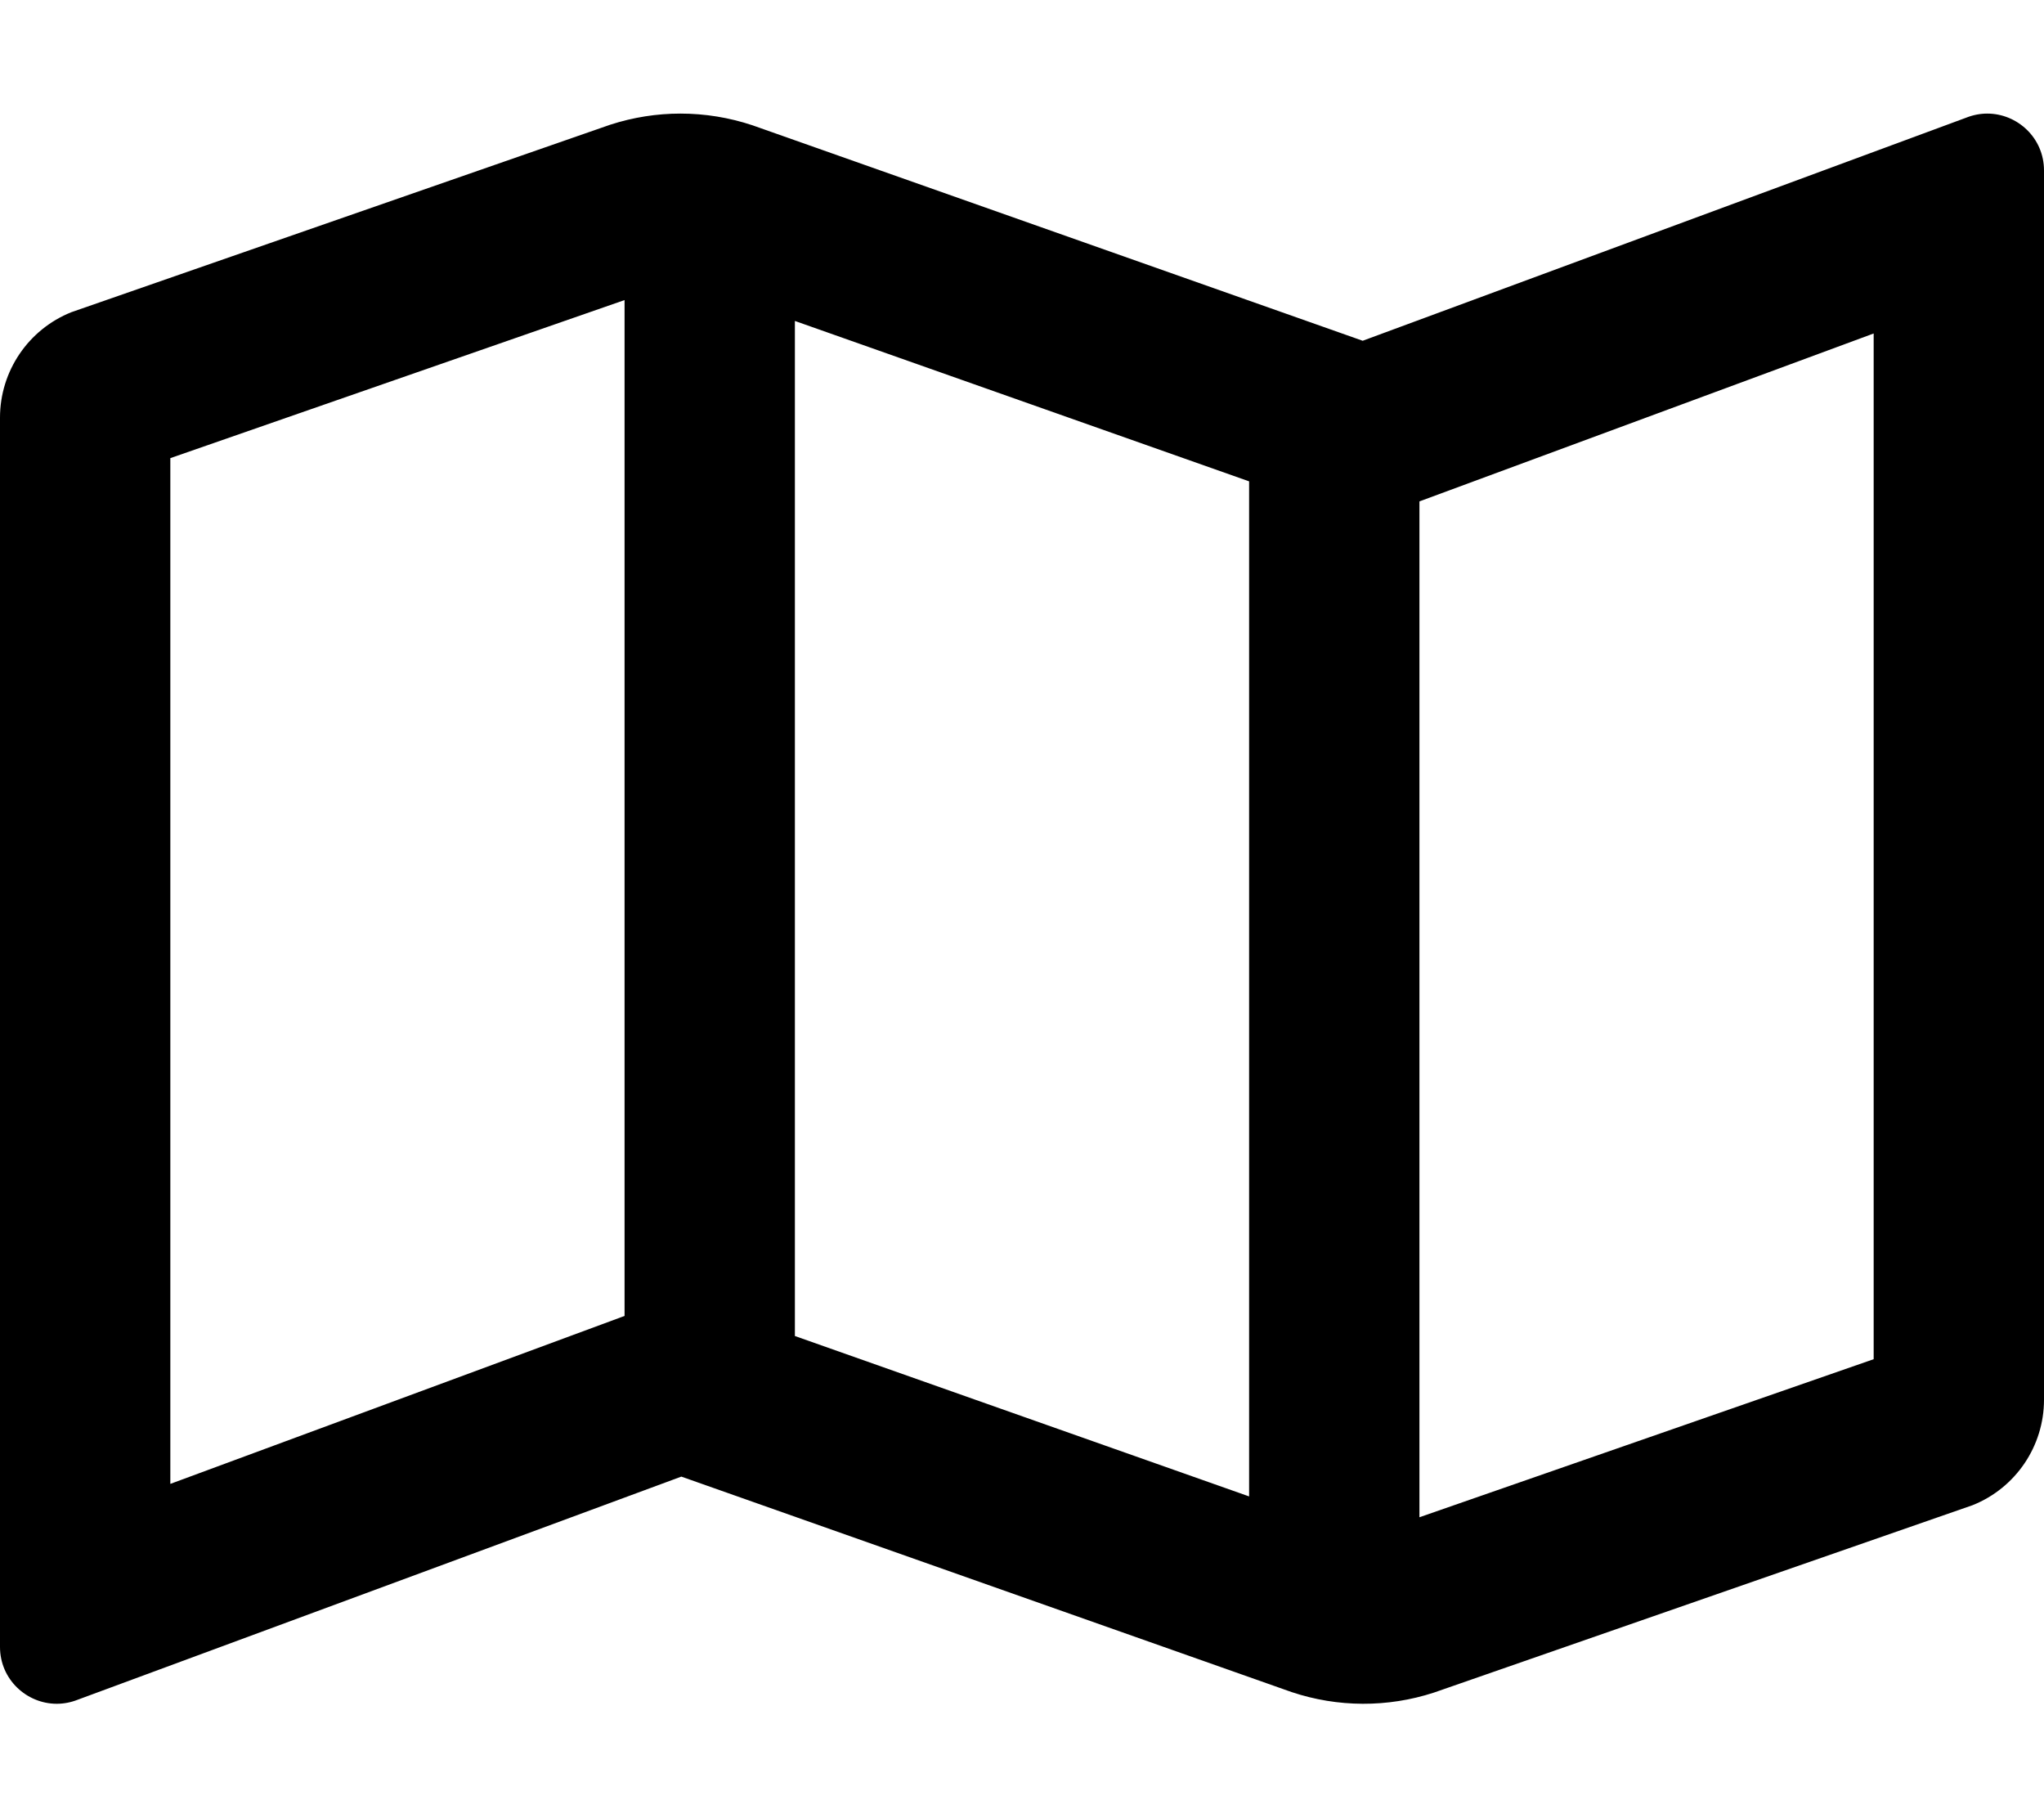
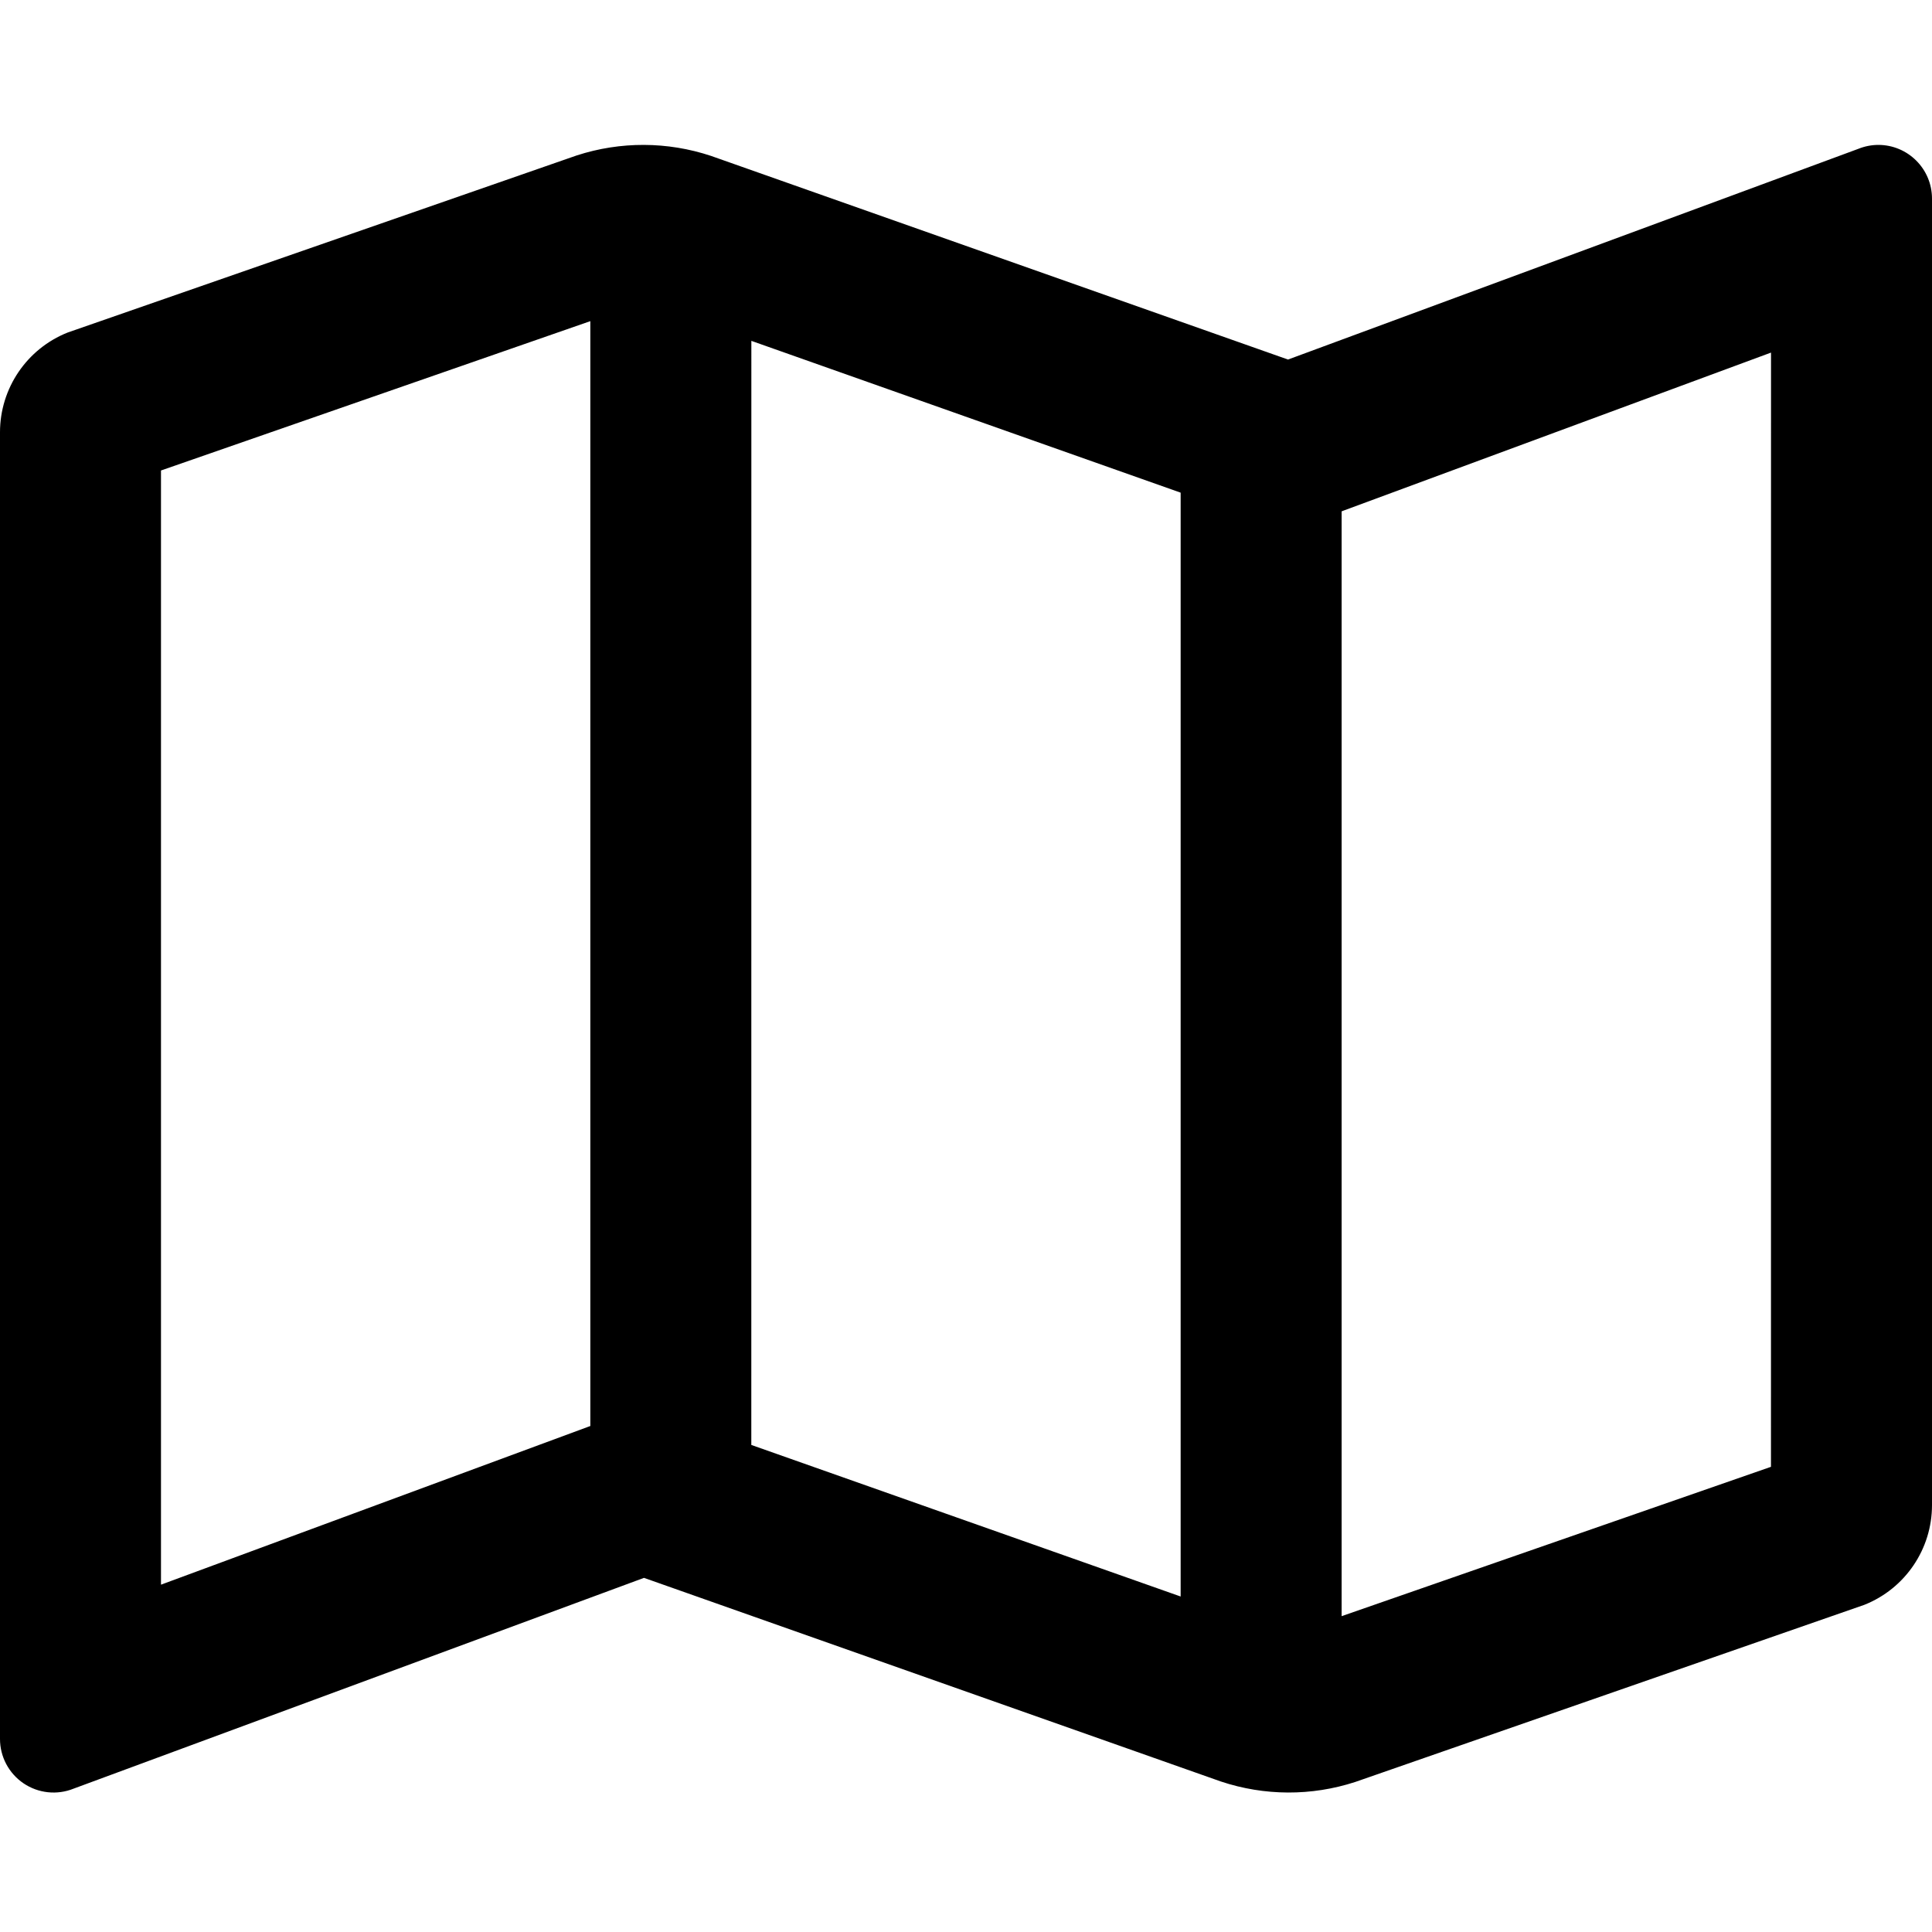
- <svg xmlns="http://www.w3.org/2000/svg" aria-hidden="true" focusable="false" data-prefix="far" data-icon="map" class="svg-inline--fa fa-map fa-w-18" role="img" viewBox="0 0 576 512">
-   <path d="M560.02 32c-1.96 0-3.98.37-5.96 1.16L384.01 96H384L212 35.28A64.252 64.252 0 0 0 191.76 32c-6.69 0-13.37 1.05-19.81 3.14L20.12 87.95A32.006 32.006 0 0 0 0 117.66v346.32C0 473.17 7.53 480 15.99 480c1.96 0 3.97-.37 5.96-1.16L192 416l172 60.71a63.98 63.98 0 0 0 40.05.15l151.83-52.81A31.996 31.996 0 0 0 576 394.34V48.02c0-9.19-7.53-16.02-15.98-16.02zM224 90.42l128 45.19v285.97l-128-45.19V90.42zM48 418.05V129.07l128-44.53v286.2l-.64.23L48 418.05zm480-35.13l-128 44.53V141.26l.64-.24L528 93.95v288.97z" />
+ <svg xmlns="http://www.w3.org/2000/svg" width="40" height="40" viewBox="0 0 40 40">
+   <defs>
+     <style>.a{fill:none;}</style>
+   </defs>
+   <g transform="translate(-1244 -231)">
+     <path d="M38.89,32a1.115,1.115,0,0,0-.414.081L26.667,36.444h0L14.722,32.228a4.45,4.45,0,0,0-2.781-.01L1.4,35.885A2.223,2.223,0,0,0,0,37.949V65a1.109,1.109,0,0,0,1.524,1.032l11.809-4.364,11.944,4.216a4.443,4.443,0,0,0,2.781.01L38.6,62.226A2.222,2.222,0,0,0,40,60.162V33.112A1.112,1.112,0,0,0,38.89,32ZM15.556,36.057,24.444,39.2V62.054l-8.889-3.138ZM3.333,61.809V38.741l8.889-3.092V58.524l-.044.016Zm33.333-2.44-8.889,3.092V39.587l.044-.017L36.667,36.3Z" transform="translate(1244 202)" />
+     <rect class="a" width="40" height="40" transform="translate(1244 231)" />
+   </g>
</svg>
